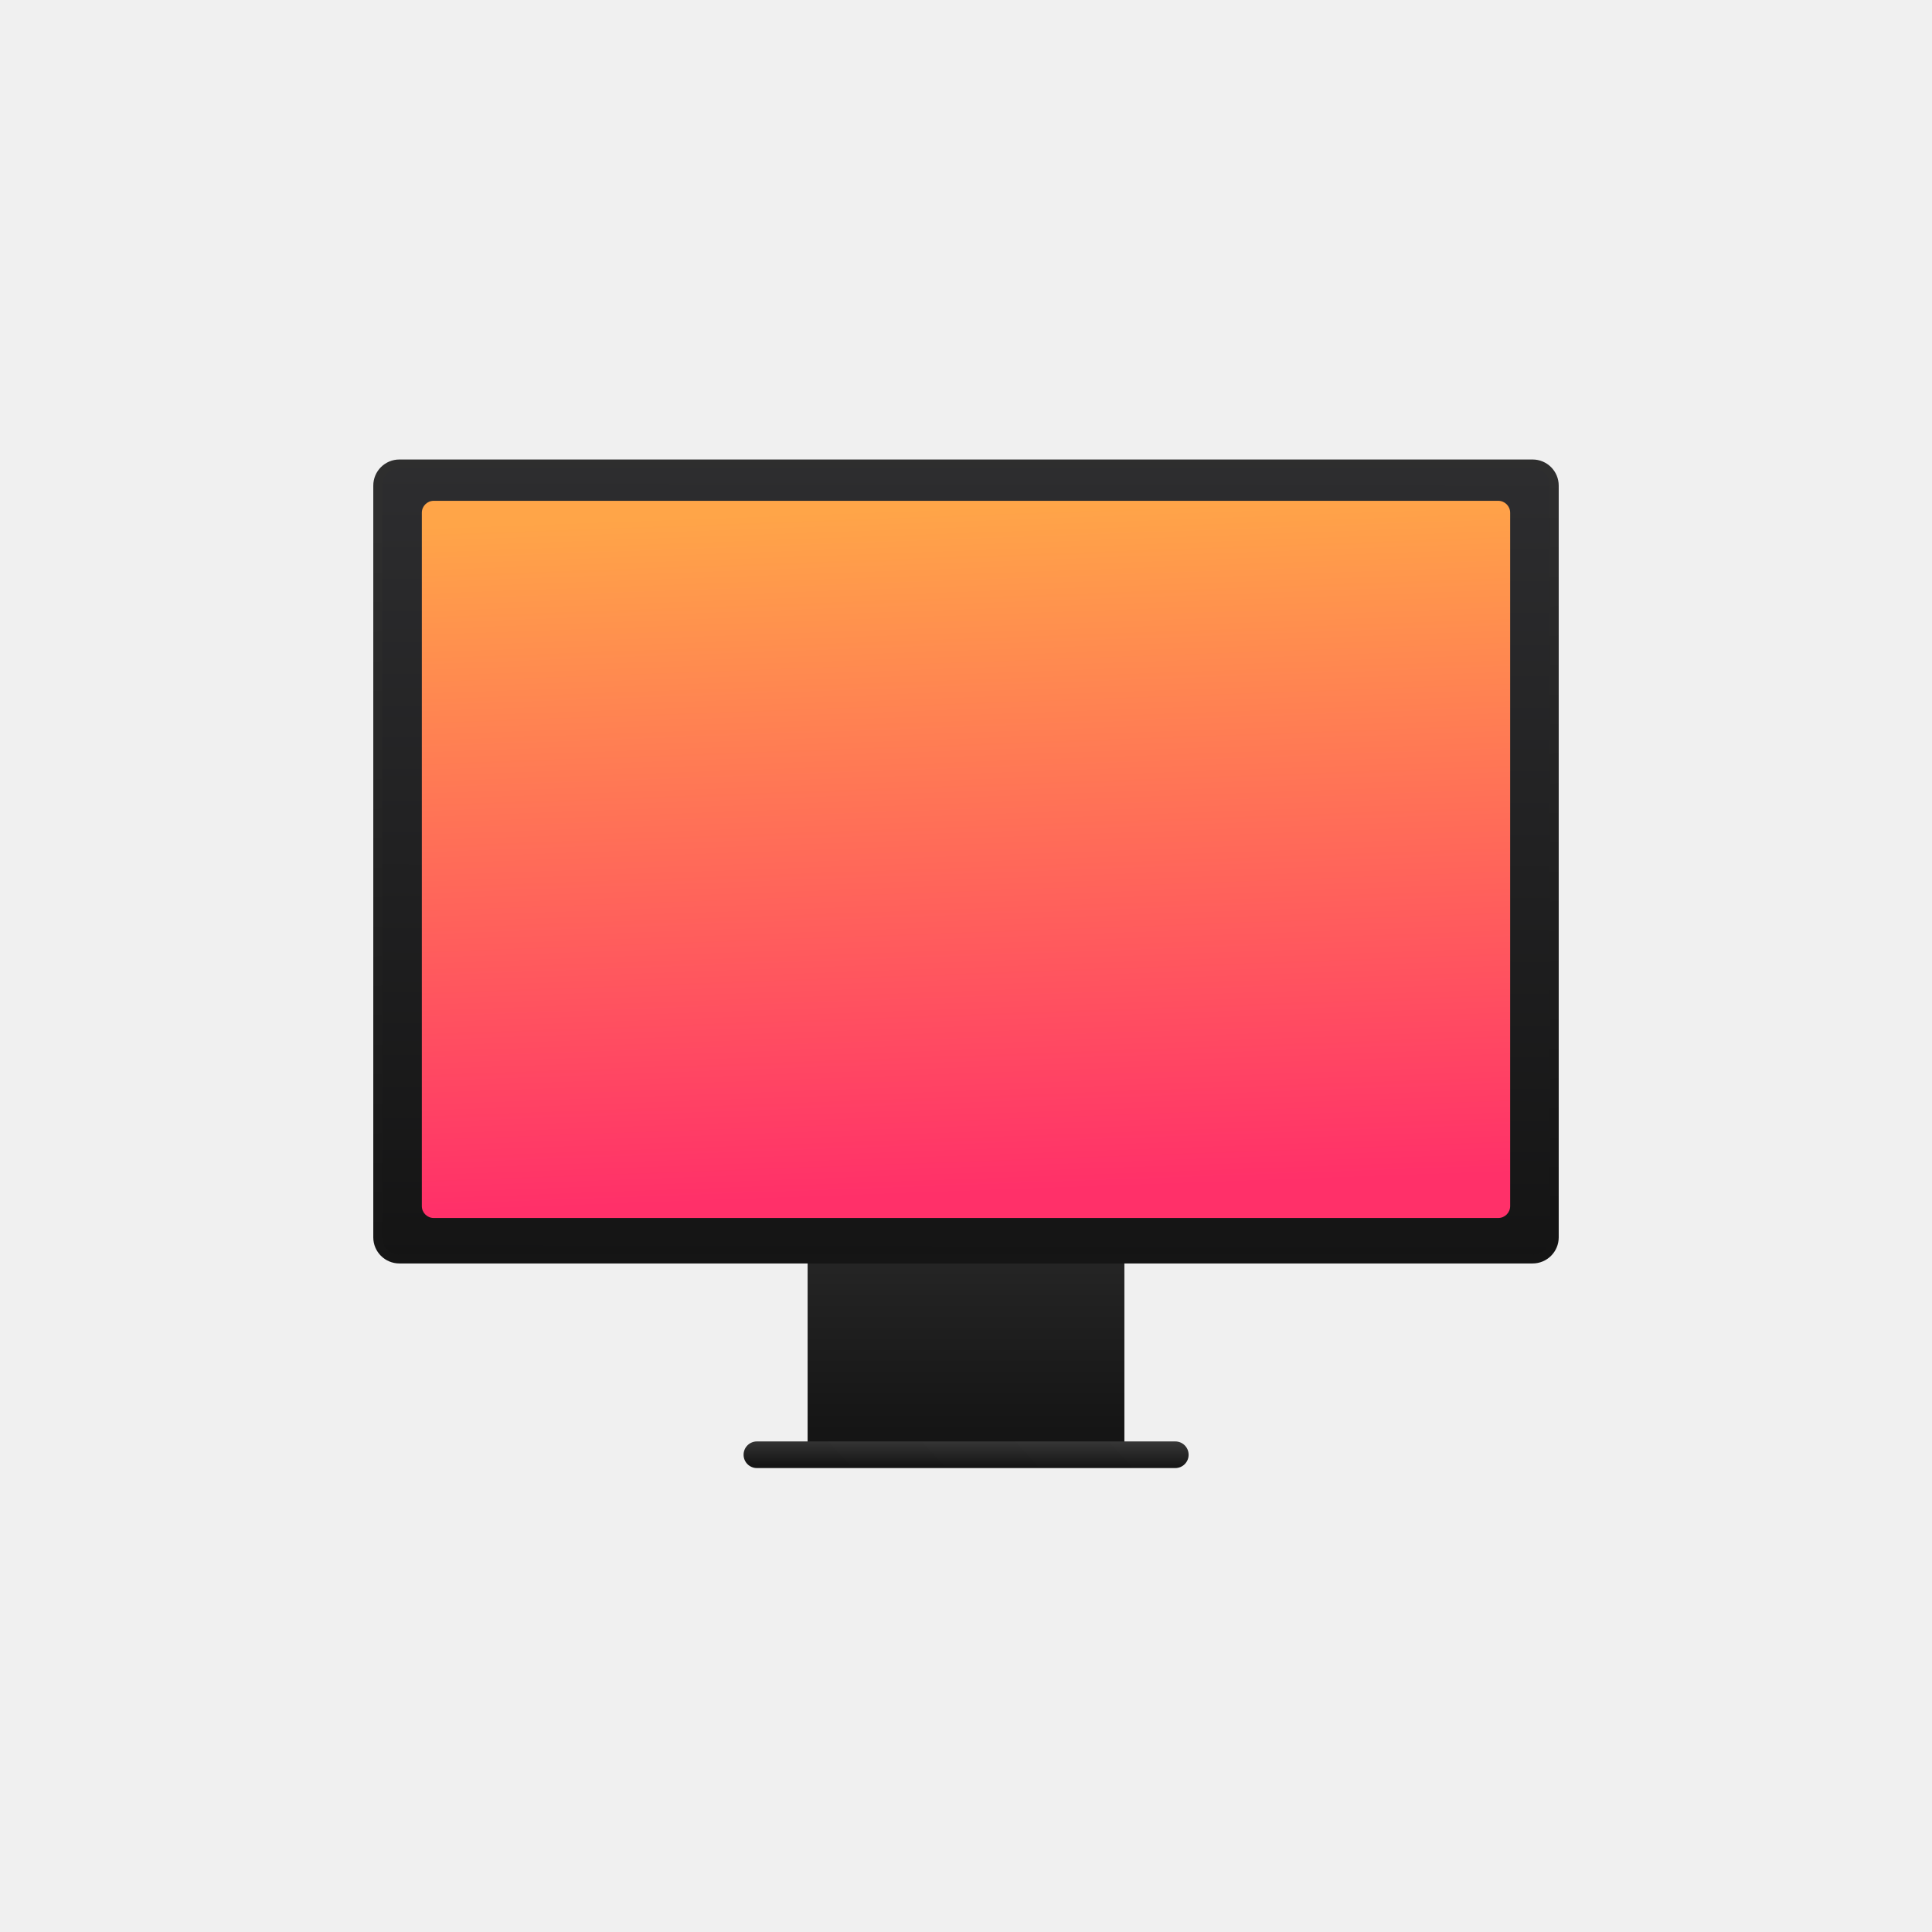
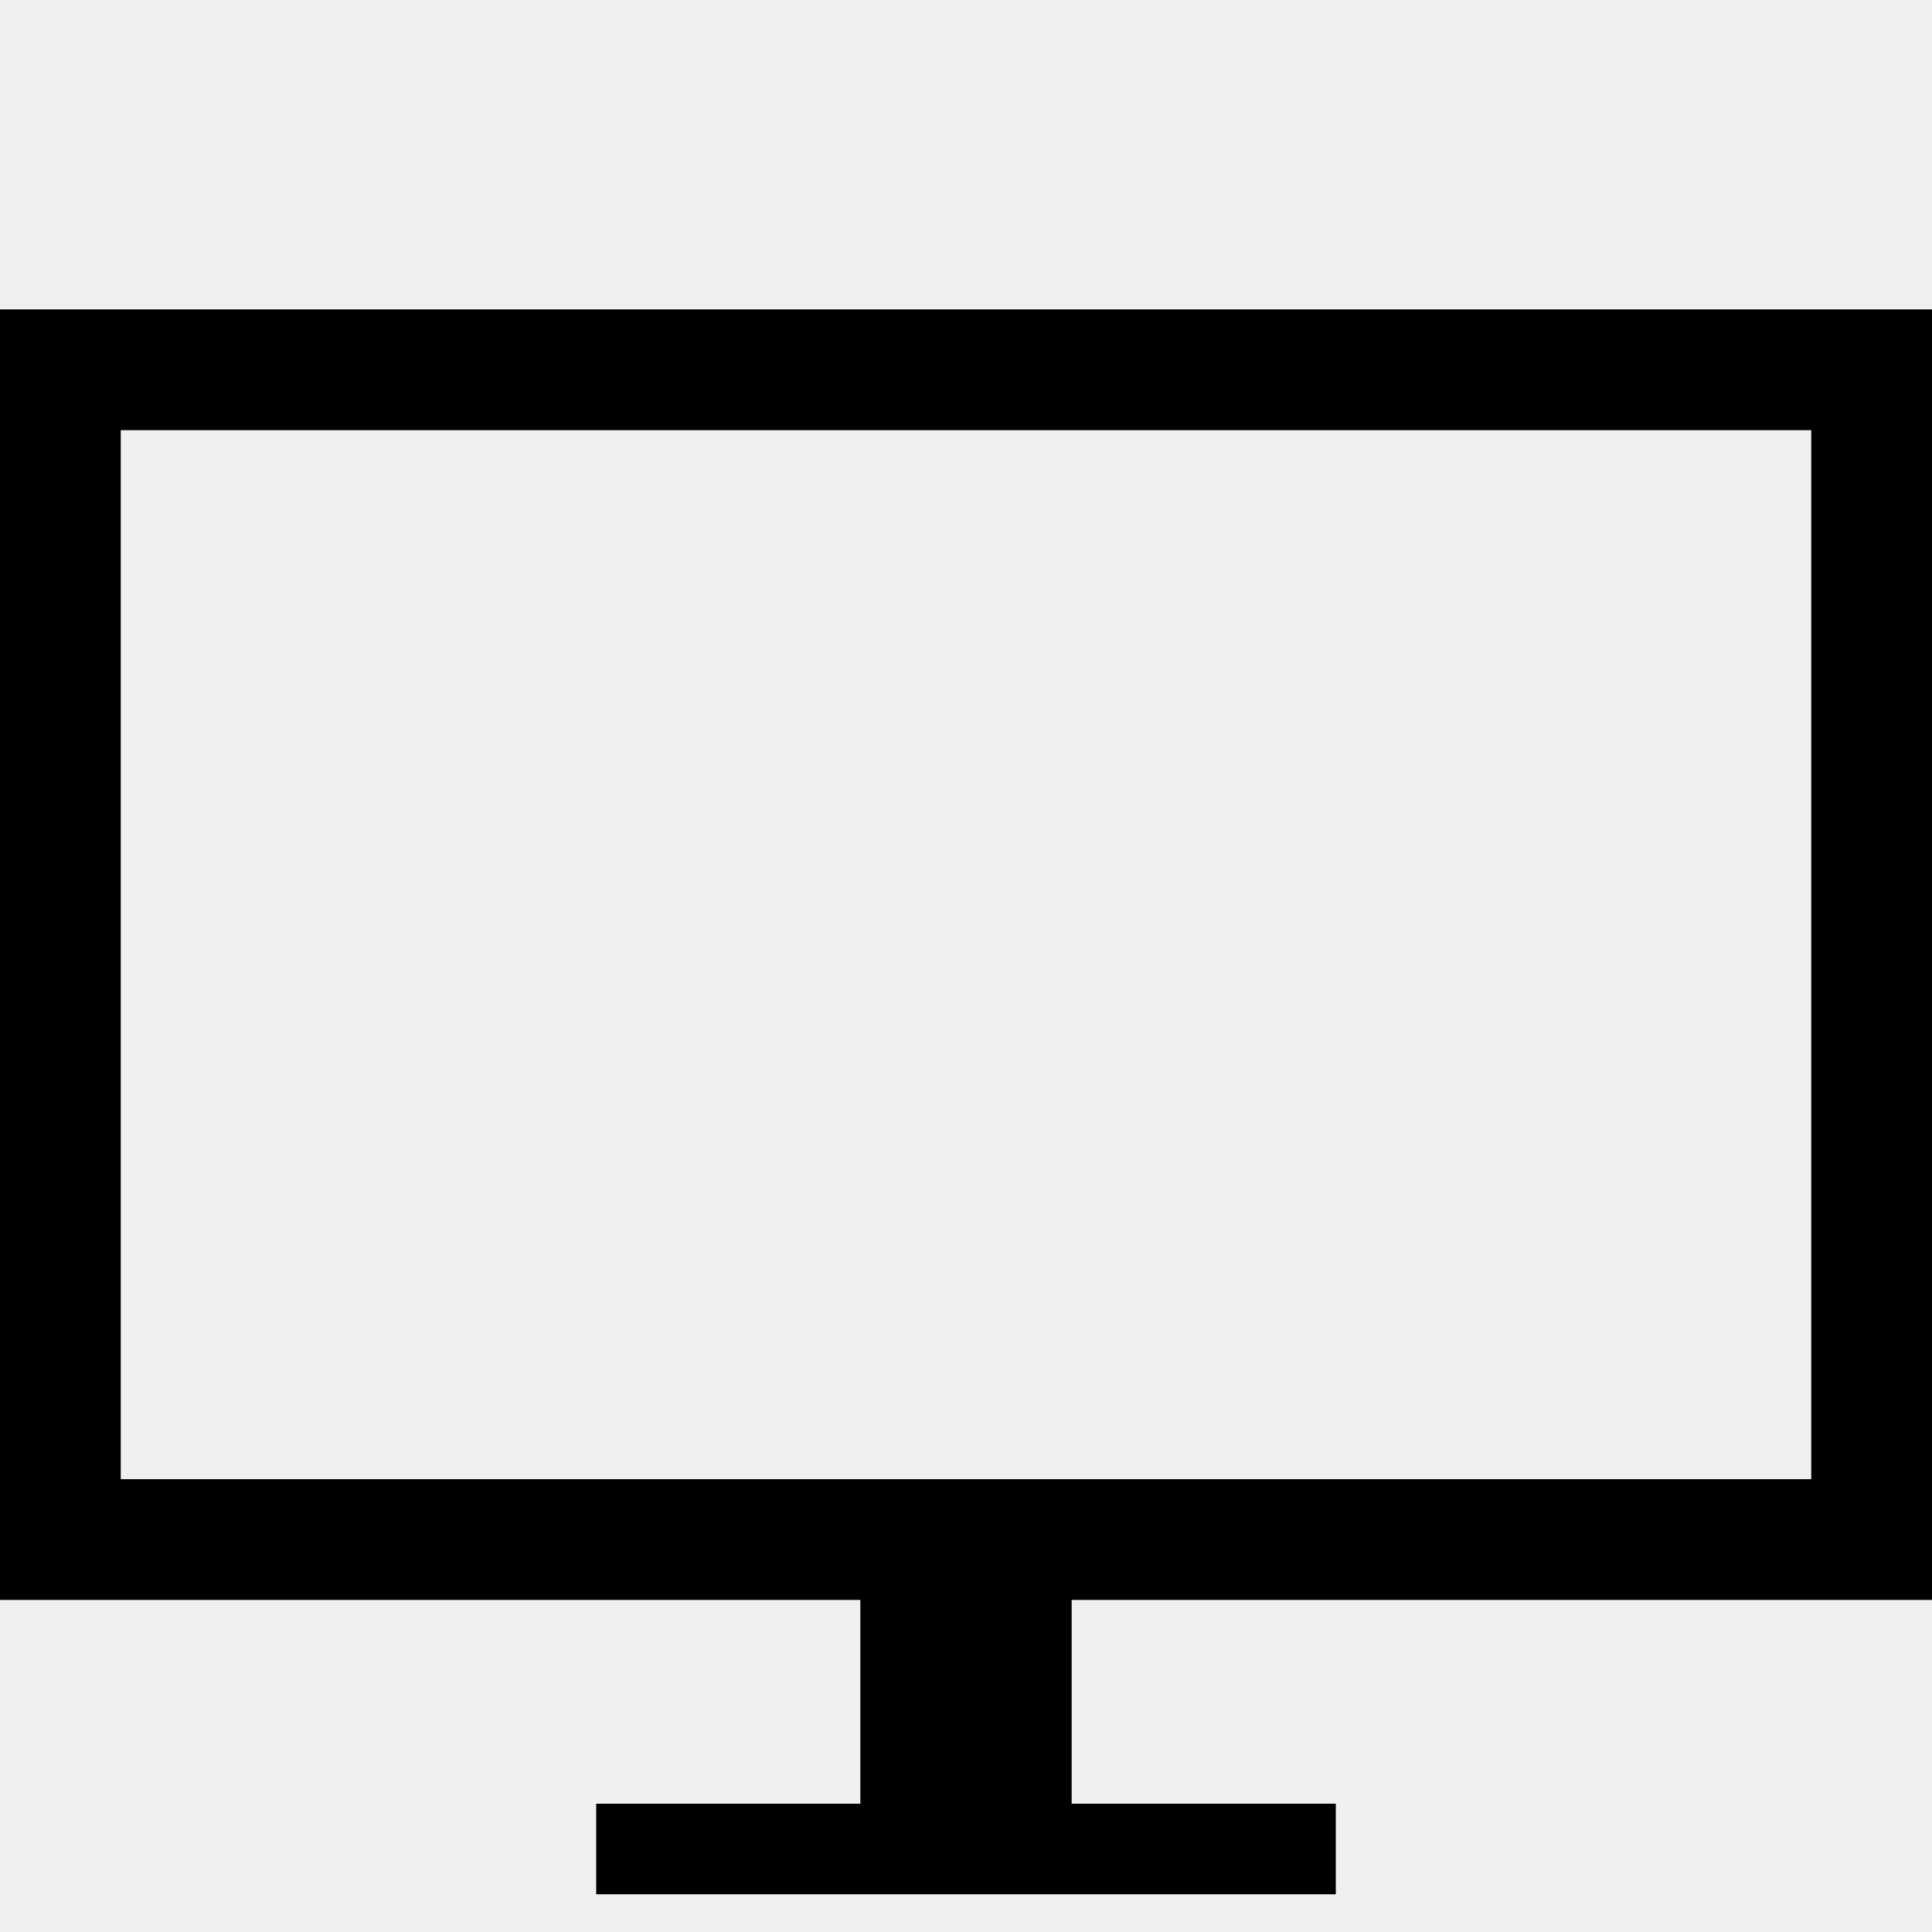
- <svg xmlns="http://www.w3.org/2000/svg" xmlns:ns1="https://boxy-svg.com" width="125" height="125" version="1.1" viewBox="0 0 125 125" id="svg13">
-   <defs id="defs10">
-     <linearGradient id="3" y1="546.42" x2="0" y2="538.46" gradientUnits="userSpaceOnUse" gradientTransform="matrix(1.16667,0,0,1.09091,-68.1,-49.8)">
-       <stop stop-color="#151515" id="stop1" />
-       <stop offset="1" stop-color="#272727" id="stop2" />
-     </linearGradient>
-     <linearGradient id="4" x1="408.46" y1="547.81" x2="408.47" y2="546.59" gradientUnits="userSpaceOnUse">
-       <stop stop-color="#151515" id="stop3" />
-       <stop offset="1" stop-color="#393939" id="stop4" />
-     </linearGradient>
-     <linearGradient gradientUnits="userSpaceOnUse" y2="503.88" x2="408.78" y1="538.93" x1="408.71" id="1">
-       <stop stop-color="#141414" id="stop5" />
-       <stop offset="1" stop-color="#2d2d2f" id="stop6" />
-     </linearGradient>
-     <linearGradient id="5" x1="420.91" y1="537.32" x2="419.39" y2="504.79" gradientUnits="userSpaceOnUse">
-       <stop stop-color="#151515" id="stop7" />
-       <stop offset="1" stop-color="#2e2e2e" id="stop8" />
-     </linearGradient>
-     <linearGradient gradientUnits="userSpaceOnUse" y2="506.05" x2="407.33" y1="534.91" x1="408.33" id="2" gradientTransform="matrix(1.0057,0,0,1.05112,-2.32,-26.332)">
-       <stop stop-color="#ff3069" id="stop9" />
-       <stop offset="1" stop-color="#ffa548" id="stop10" />
-     </linearGradient>
-     <ns1:export>
-       <ns1:file format="svg" />
-     </ns1:export>
-   </defs>
-   <style type="text/css" id="style10">
- 	.st0{fill:#FFFFFF;stroke:#000000;stroke-width:2;}
- 	.st1{fill-rule:evenodd;clip-rule:evenodd;fill:#231F20;}
- 	.st2{fill:#231F20;}
- 	.st3{fill:#FCD205;}
- 	.st4{font-family:'Arial-BoldMT';}
- 	.st5{font-size:17.927px;}
- </style>
-   <g transform="matrix(1.463914,0,0,1.463914,-535.6114,-707.2458)" id="g13">
-     <g transform="translate(0,0.106)" id="g10">
-       <path d="m 401.57,535.8 v 7.636 2.182 2.182 h 14 v -2.182 -2.182 -7.636 z" fill="url(#3)" id="path10" style="fill:url(#3)" />
-       <rect y="546.72" x="398.74" height="1.177" width="19.669" fill="url(#4)" rx="0.588" id="rect10" style="fill:url(#4)" />
-     </g>
-     <g transform="translate(0,-0.036)" fill-rule="evenodd" id="g12">
-       <rect width="52" height="35.14" x="382.57" y="503.66" fill="url(#1)" stroke="url(#5)" stroke-linejoin="round" stroke-linecap="round" stroke-width="0.392" rx="0.958" id="rect11" style="fill:url(#1);stroke:url(#5)" />
-       <rect width="48.1" height="31.697" x="384.52" y="505.29" fill="url(#2)" rx="0.526" id="rect12" style="fill:url(#2)" />
-     </g>
+ <svg xmlns="http://www.w3.org/2000/svg" fill="#000000" height="800px" width="800px" version="1.2" baseProfile="tiny" id="Layer_1" viewBox="0 0 256 256" xml:space="preserve">
+   <g id="XMLID_8_">
+     <path id="XMLID_12_" d="M256,212V41H0v171h114v27H79v12h98v-12h-35v-27H256z M16,57h224v139H16V57z" />
  </g>
</svg>
